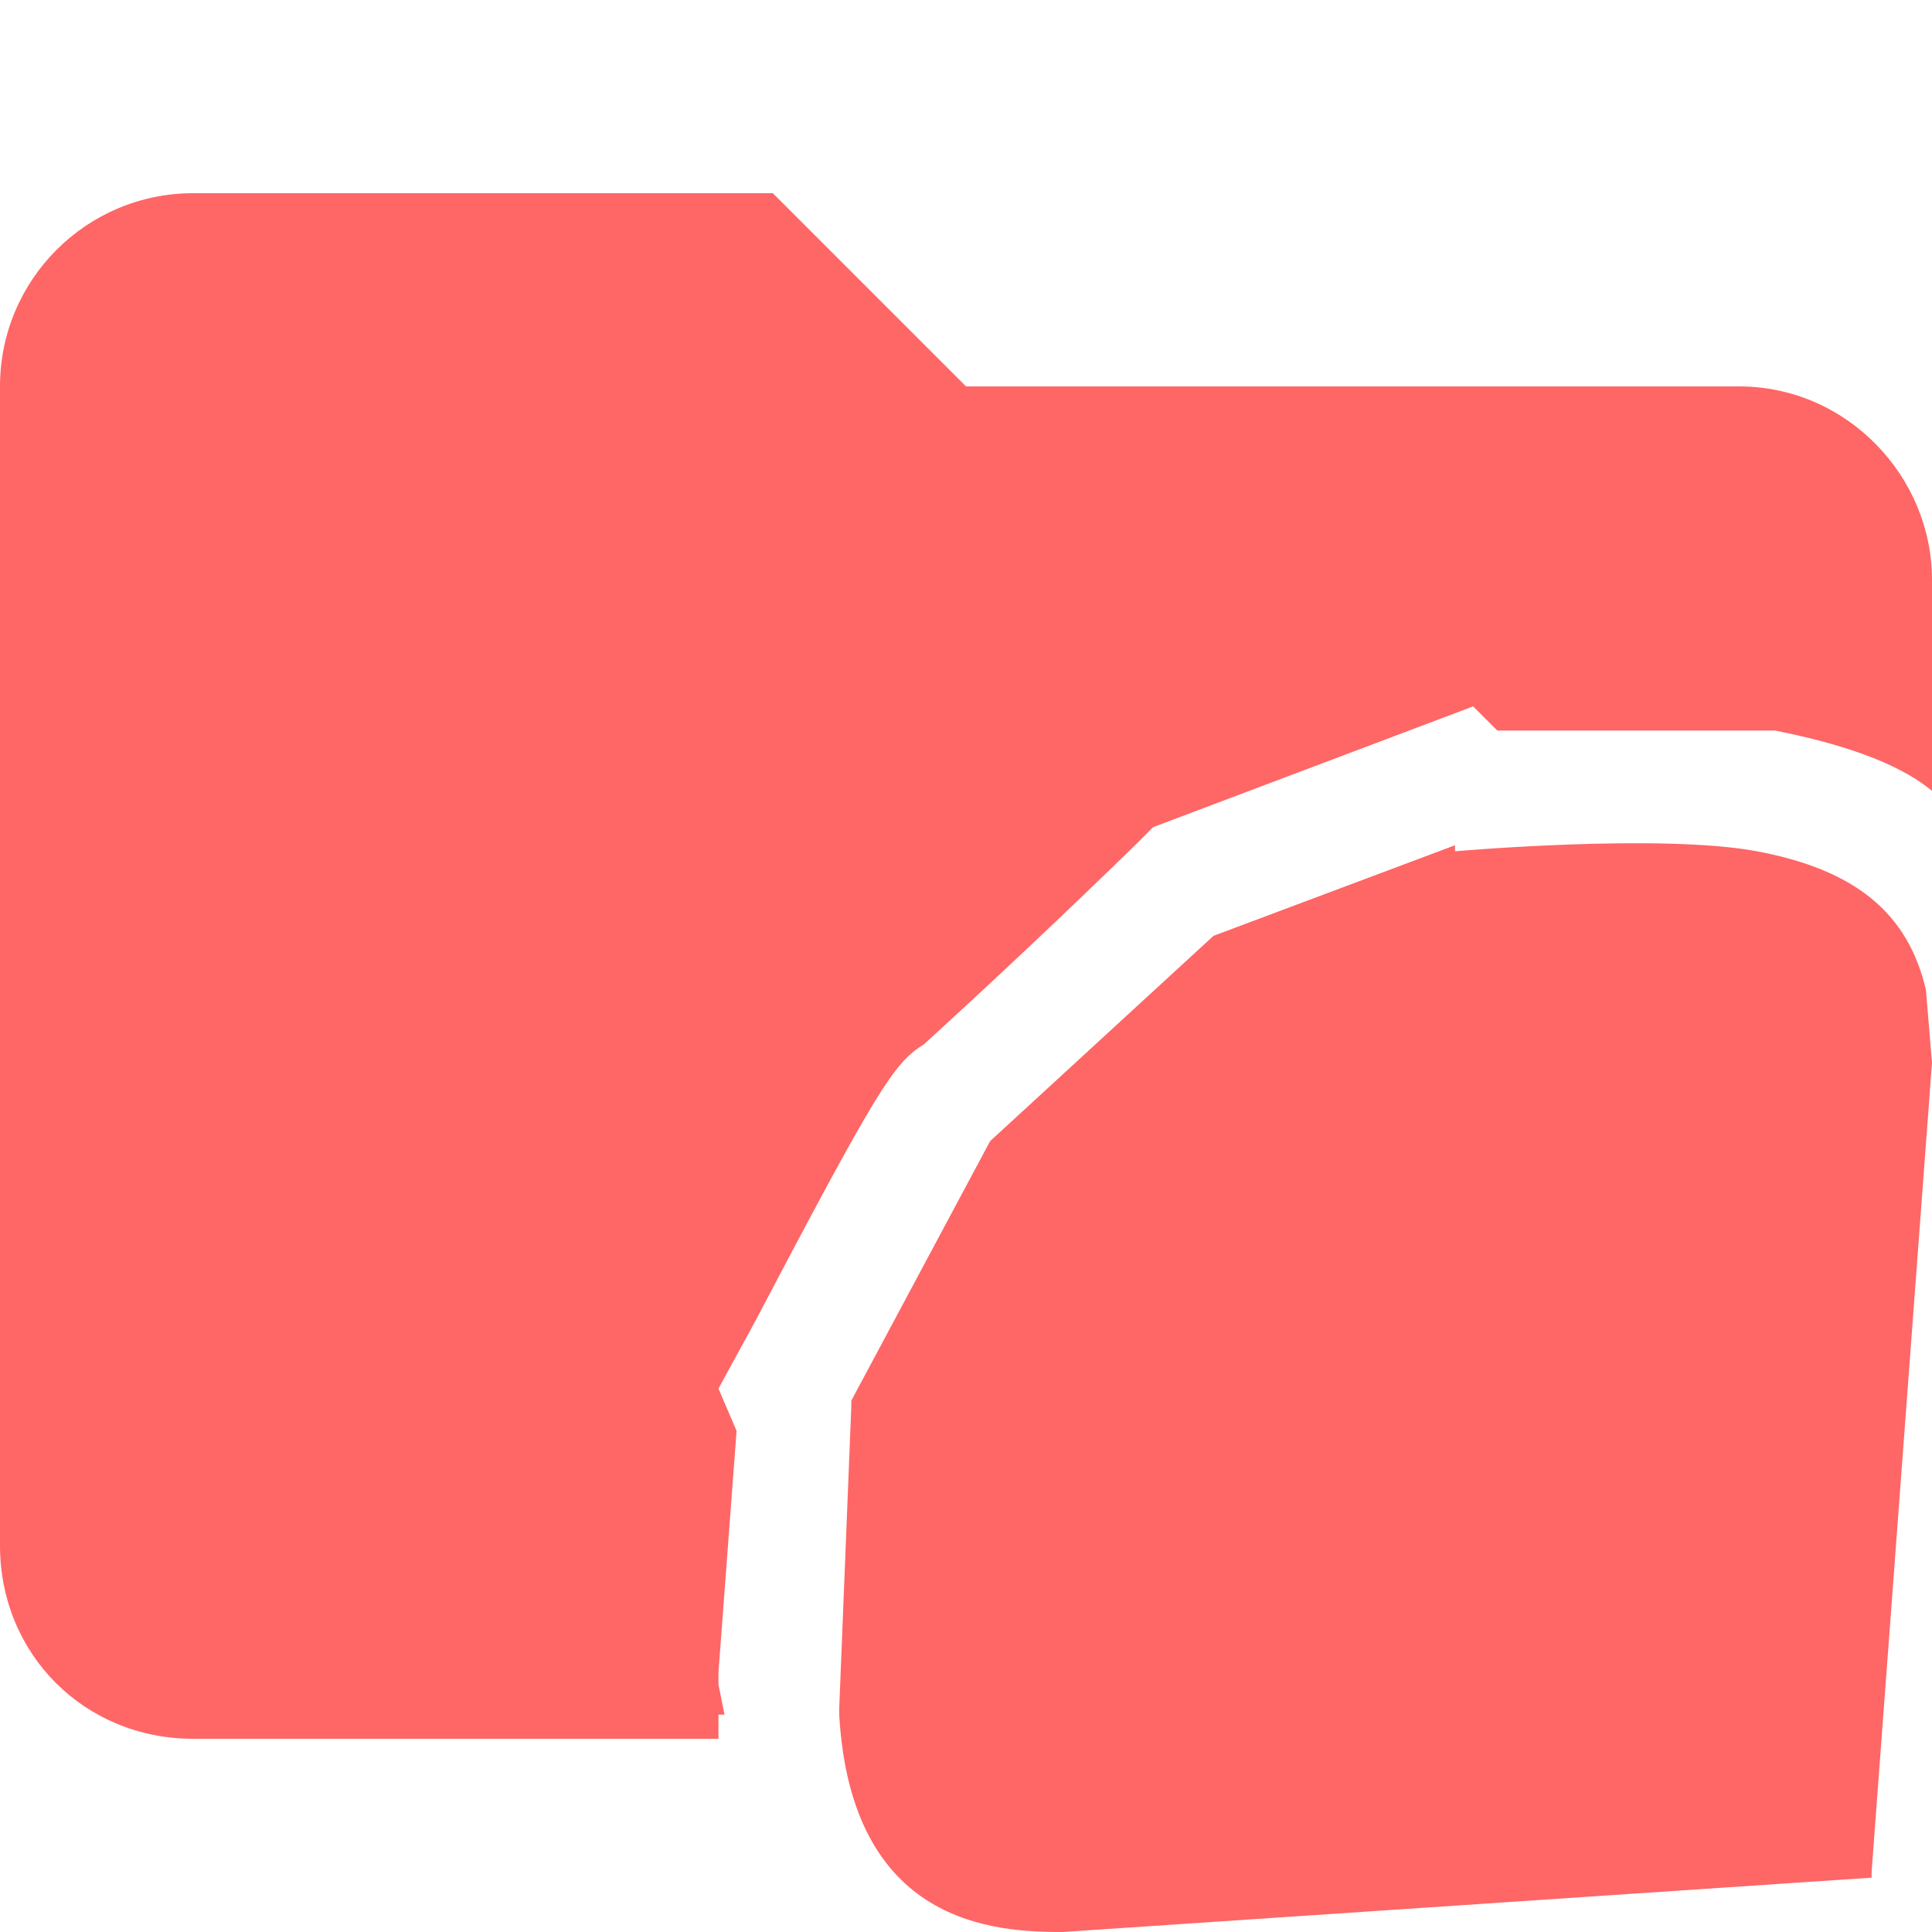
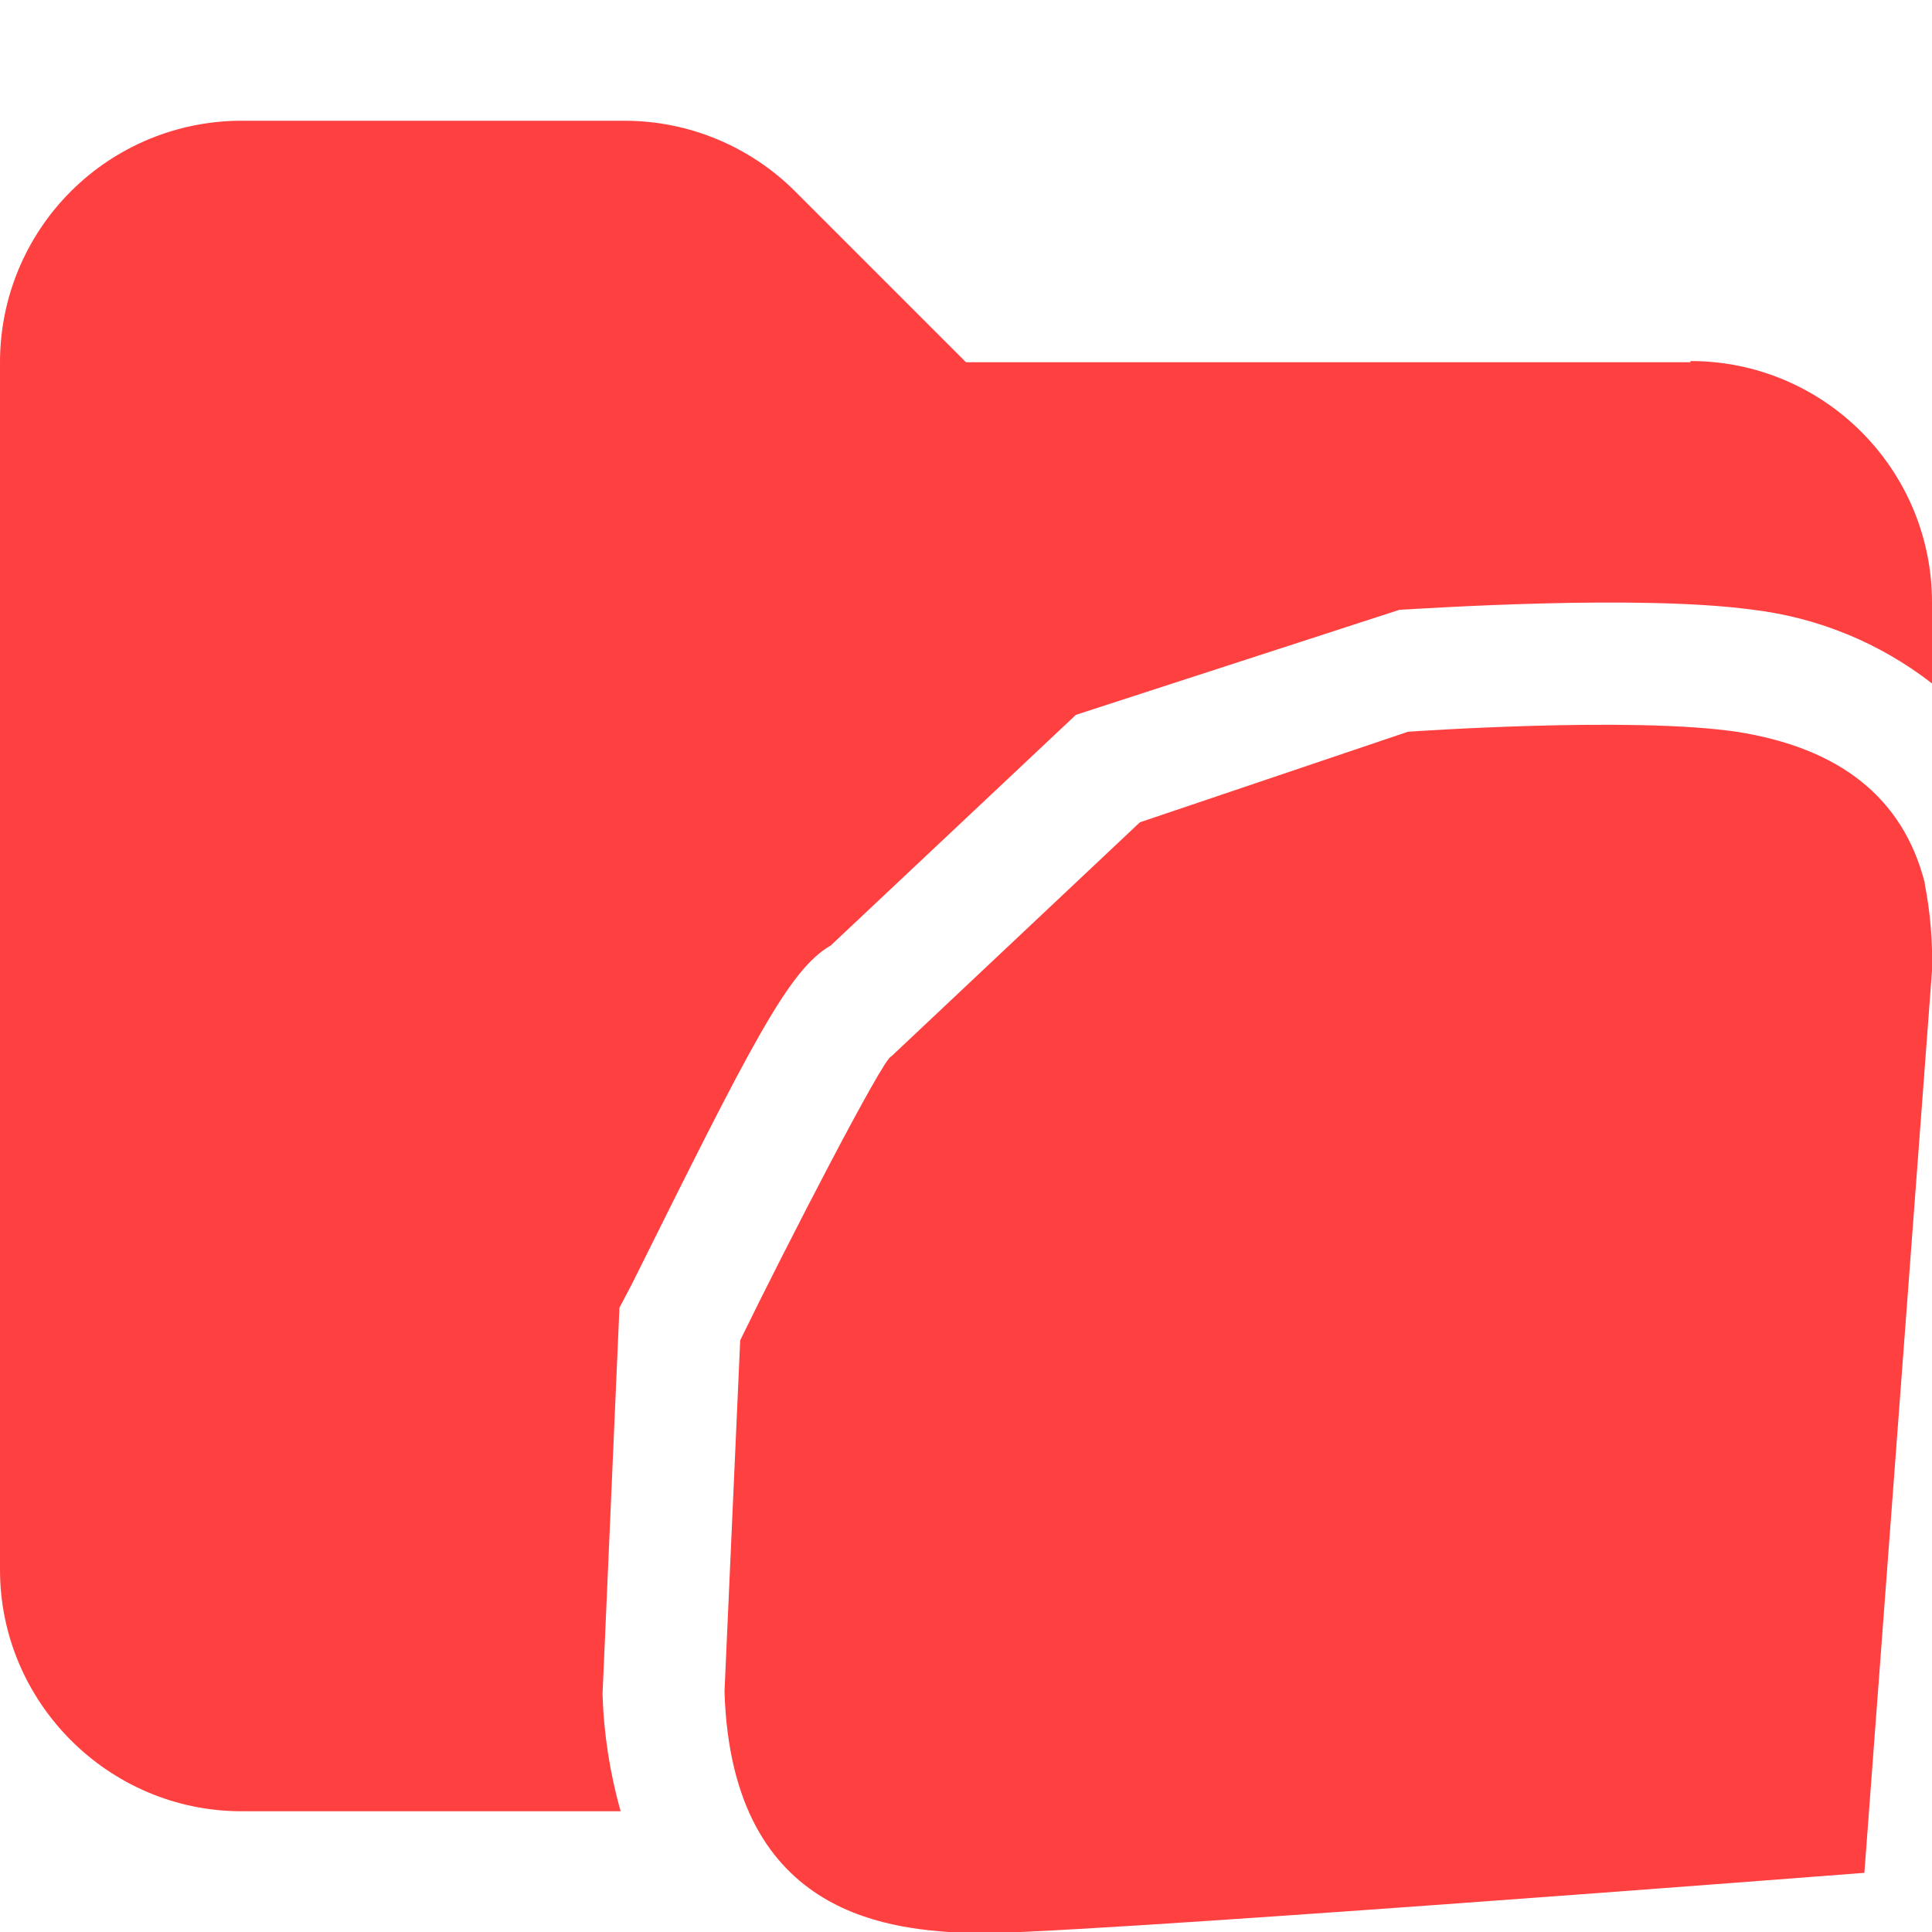
- <svg xmlns="http://www.w3.org/2000/svg" viewBox="0 0 32 32">
-   <path d="m12 28.4-.1-.5v-.2l.3-4-.3-.7.6-1.1c2-3.8 2.3-4.3 2.8-4.6a145.9 145.9 0 0 0 3.5-3.3l.3-.3 5.3-2 .4.4h4.6c1 .2 2 .5 2.6 1s0-3.5 0-3.5c0-1.7-1.4-3.2-3.2-3.2H16l-3.2-3.2H3.2A3.2 3.2 0 0 0 0 6.4v19.2c0 1.8 1.4 3.2 3.2 3.2h8.7v-.4Z" fill="#f66" />
-   <path d="m31 31 1-13.4-.1-1.2c-.3-1.3-1.2-2-2.8-2.3s-5 0-5 0V14l-4 1.5-3.7 3.4-2.3 4.3v.1l-.2 5v.1c.2 3.5 2.6 3.6 3.7 3.6l13.4-.9V31Z" fill="#f66" fill-rule="evenodd" />
+ <svg xmlns="http://www.w3.org/2000/svg" viewBox="0 0 16 16">
+   <path fill="#ff4040" d="M14 3H8L6.59 1.59A2 2 0 0 0 5.18 1H2.01A2 2 0 0 0 0 3v10c0 1.1.9 2 2 2h3.14a4 4 0 0 1-.15-.97l.14-3.2.1-.19c.99-1.99 1.3-2.61 1.65-2.81l2.03-1.91 2.68-.87c.2-.01 1.98-.13 2.93 0a3 3 0 0 1 1.48.61v-.67a2 2 0 0 0-2-2Z" />
+   <path fill="#ff4040" fill-rule="evenodd" d="M15.94 7.31q-.27-1.05-1.56-1.25c-.88-.13-2.72 0-2.72 0l-2.22.75-2.06 1.94c-.06 0-.88 1.59-1.25 2.35L6 14.01c.06 1.91 1.44 1.97 2.03 2s7.41-.5 7.41-.5L16 8.04q.01-.36-.06-.72Z" />
</svg>
